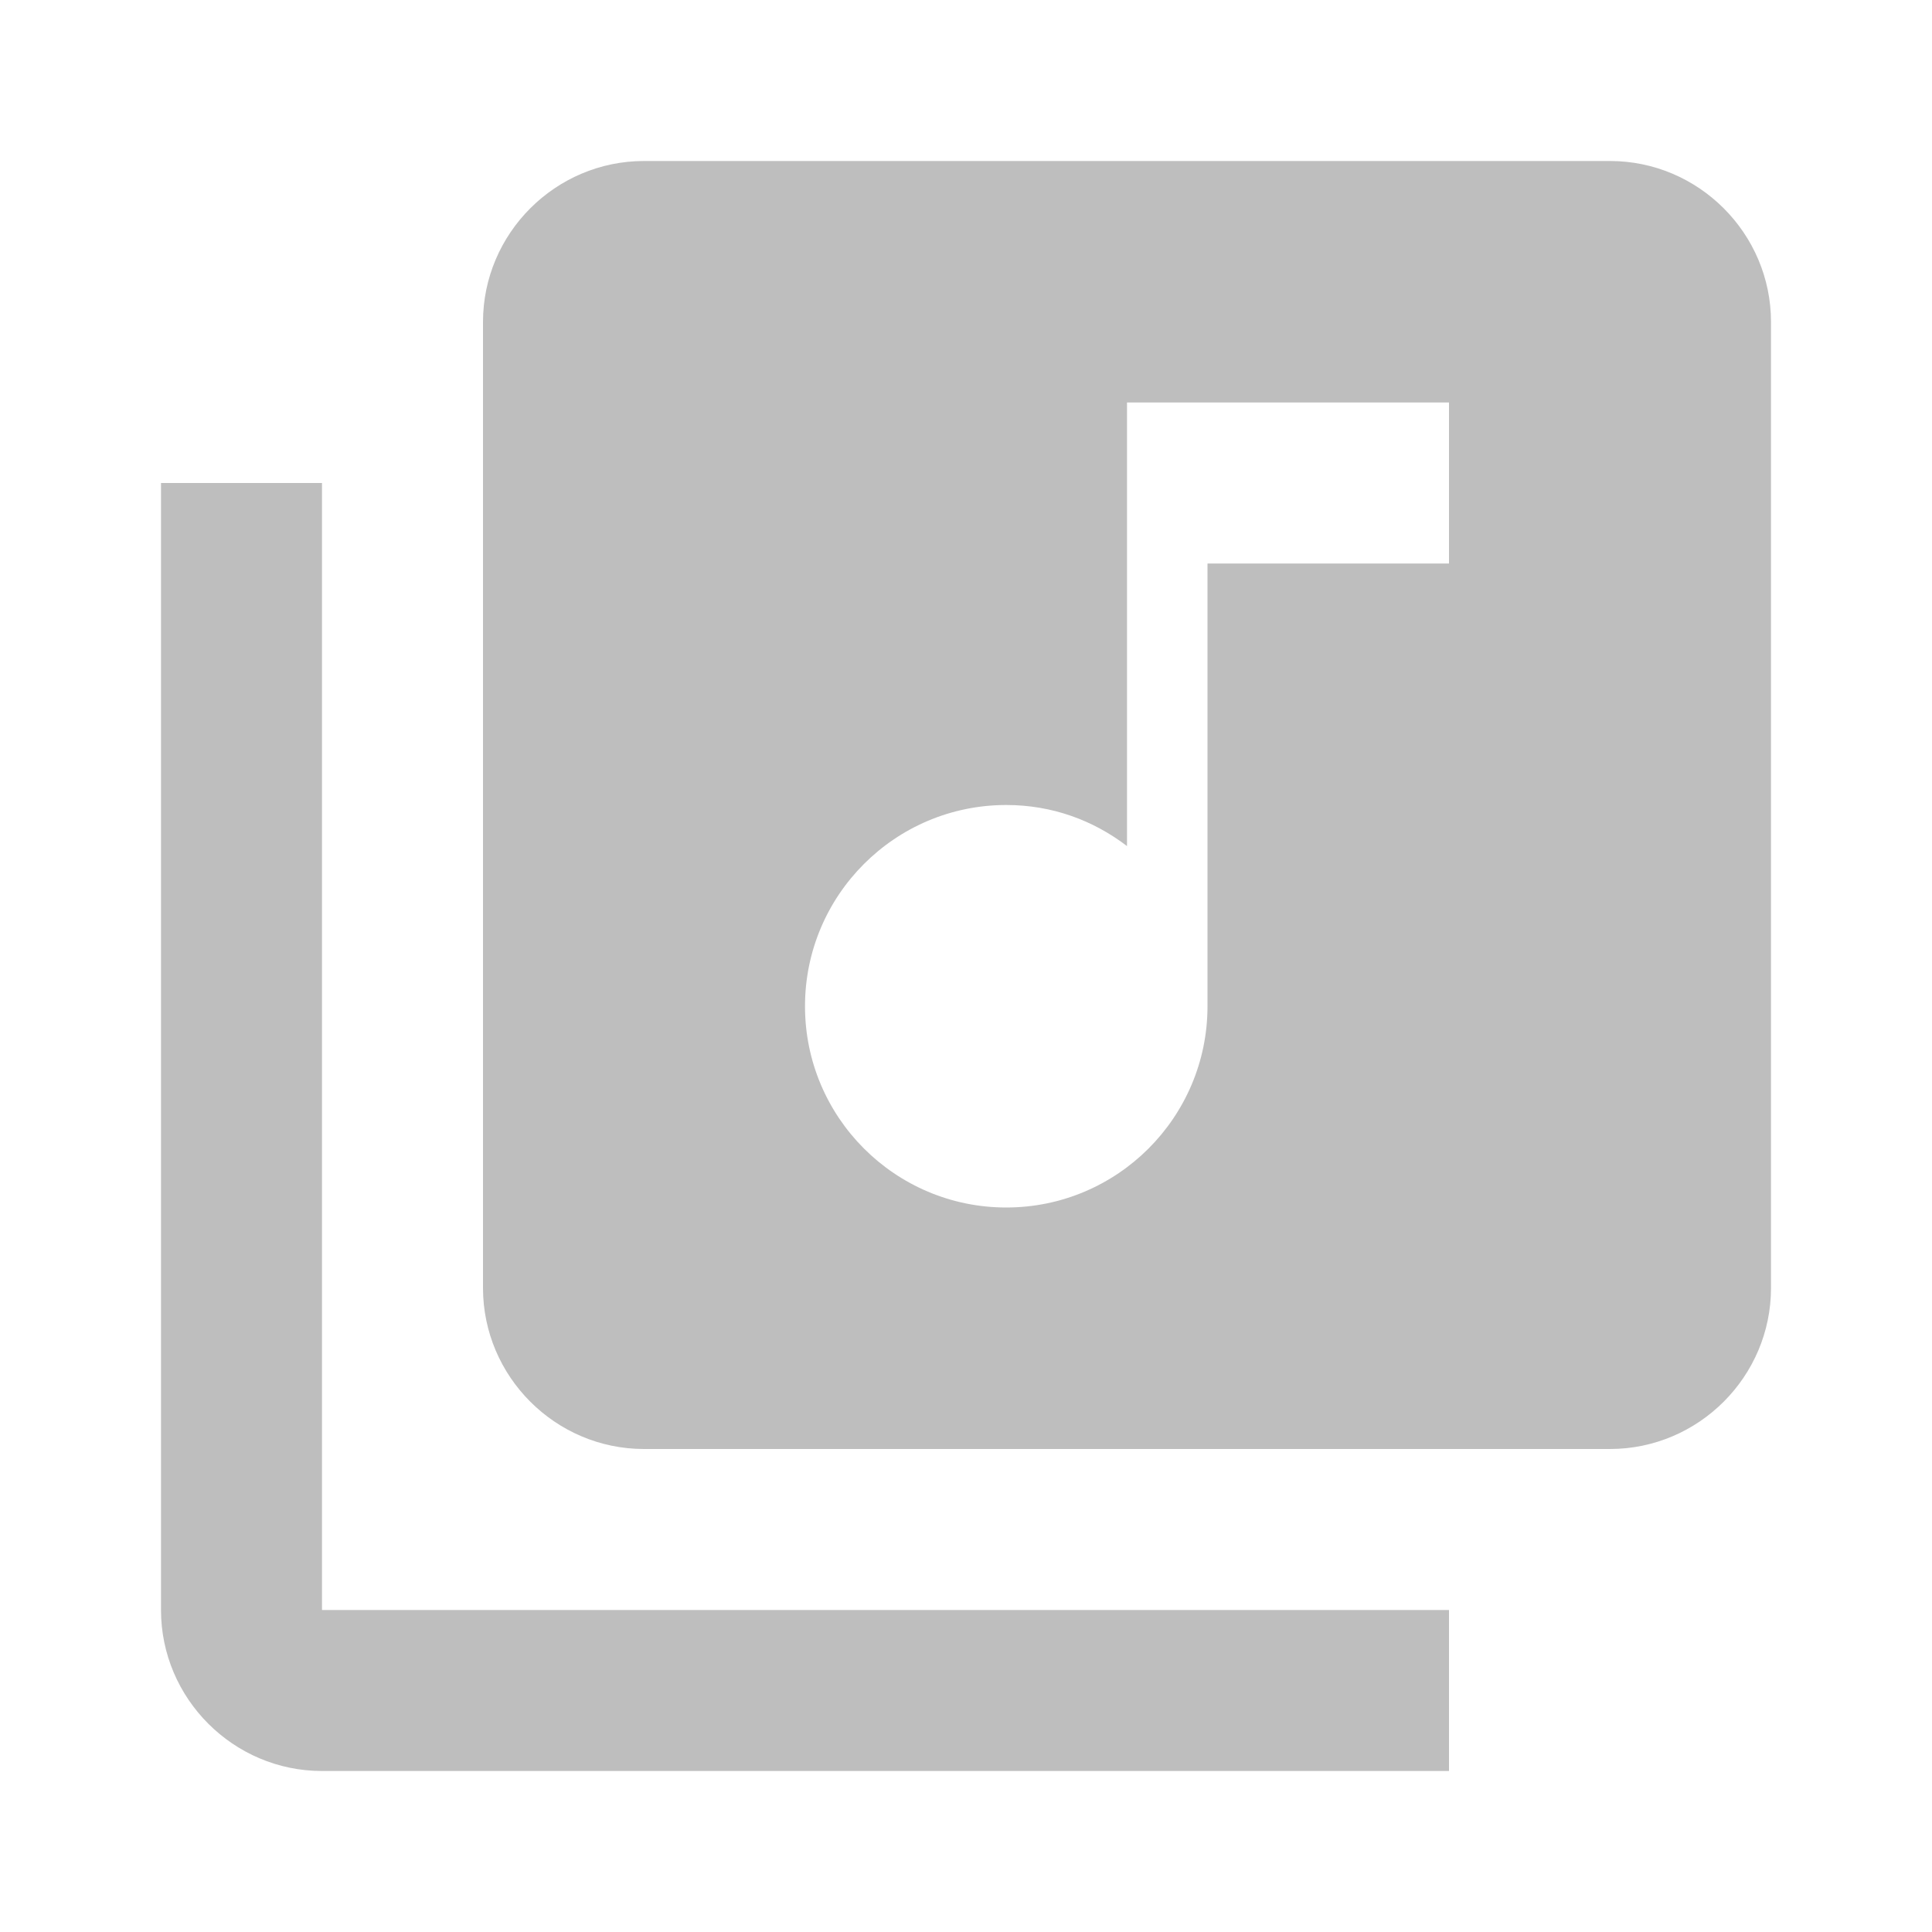
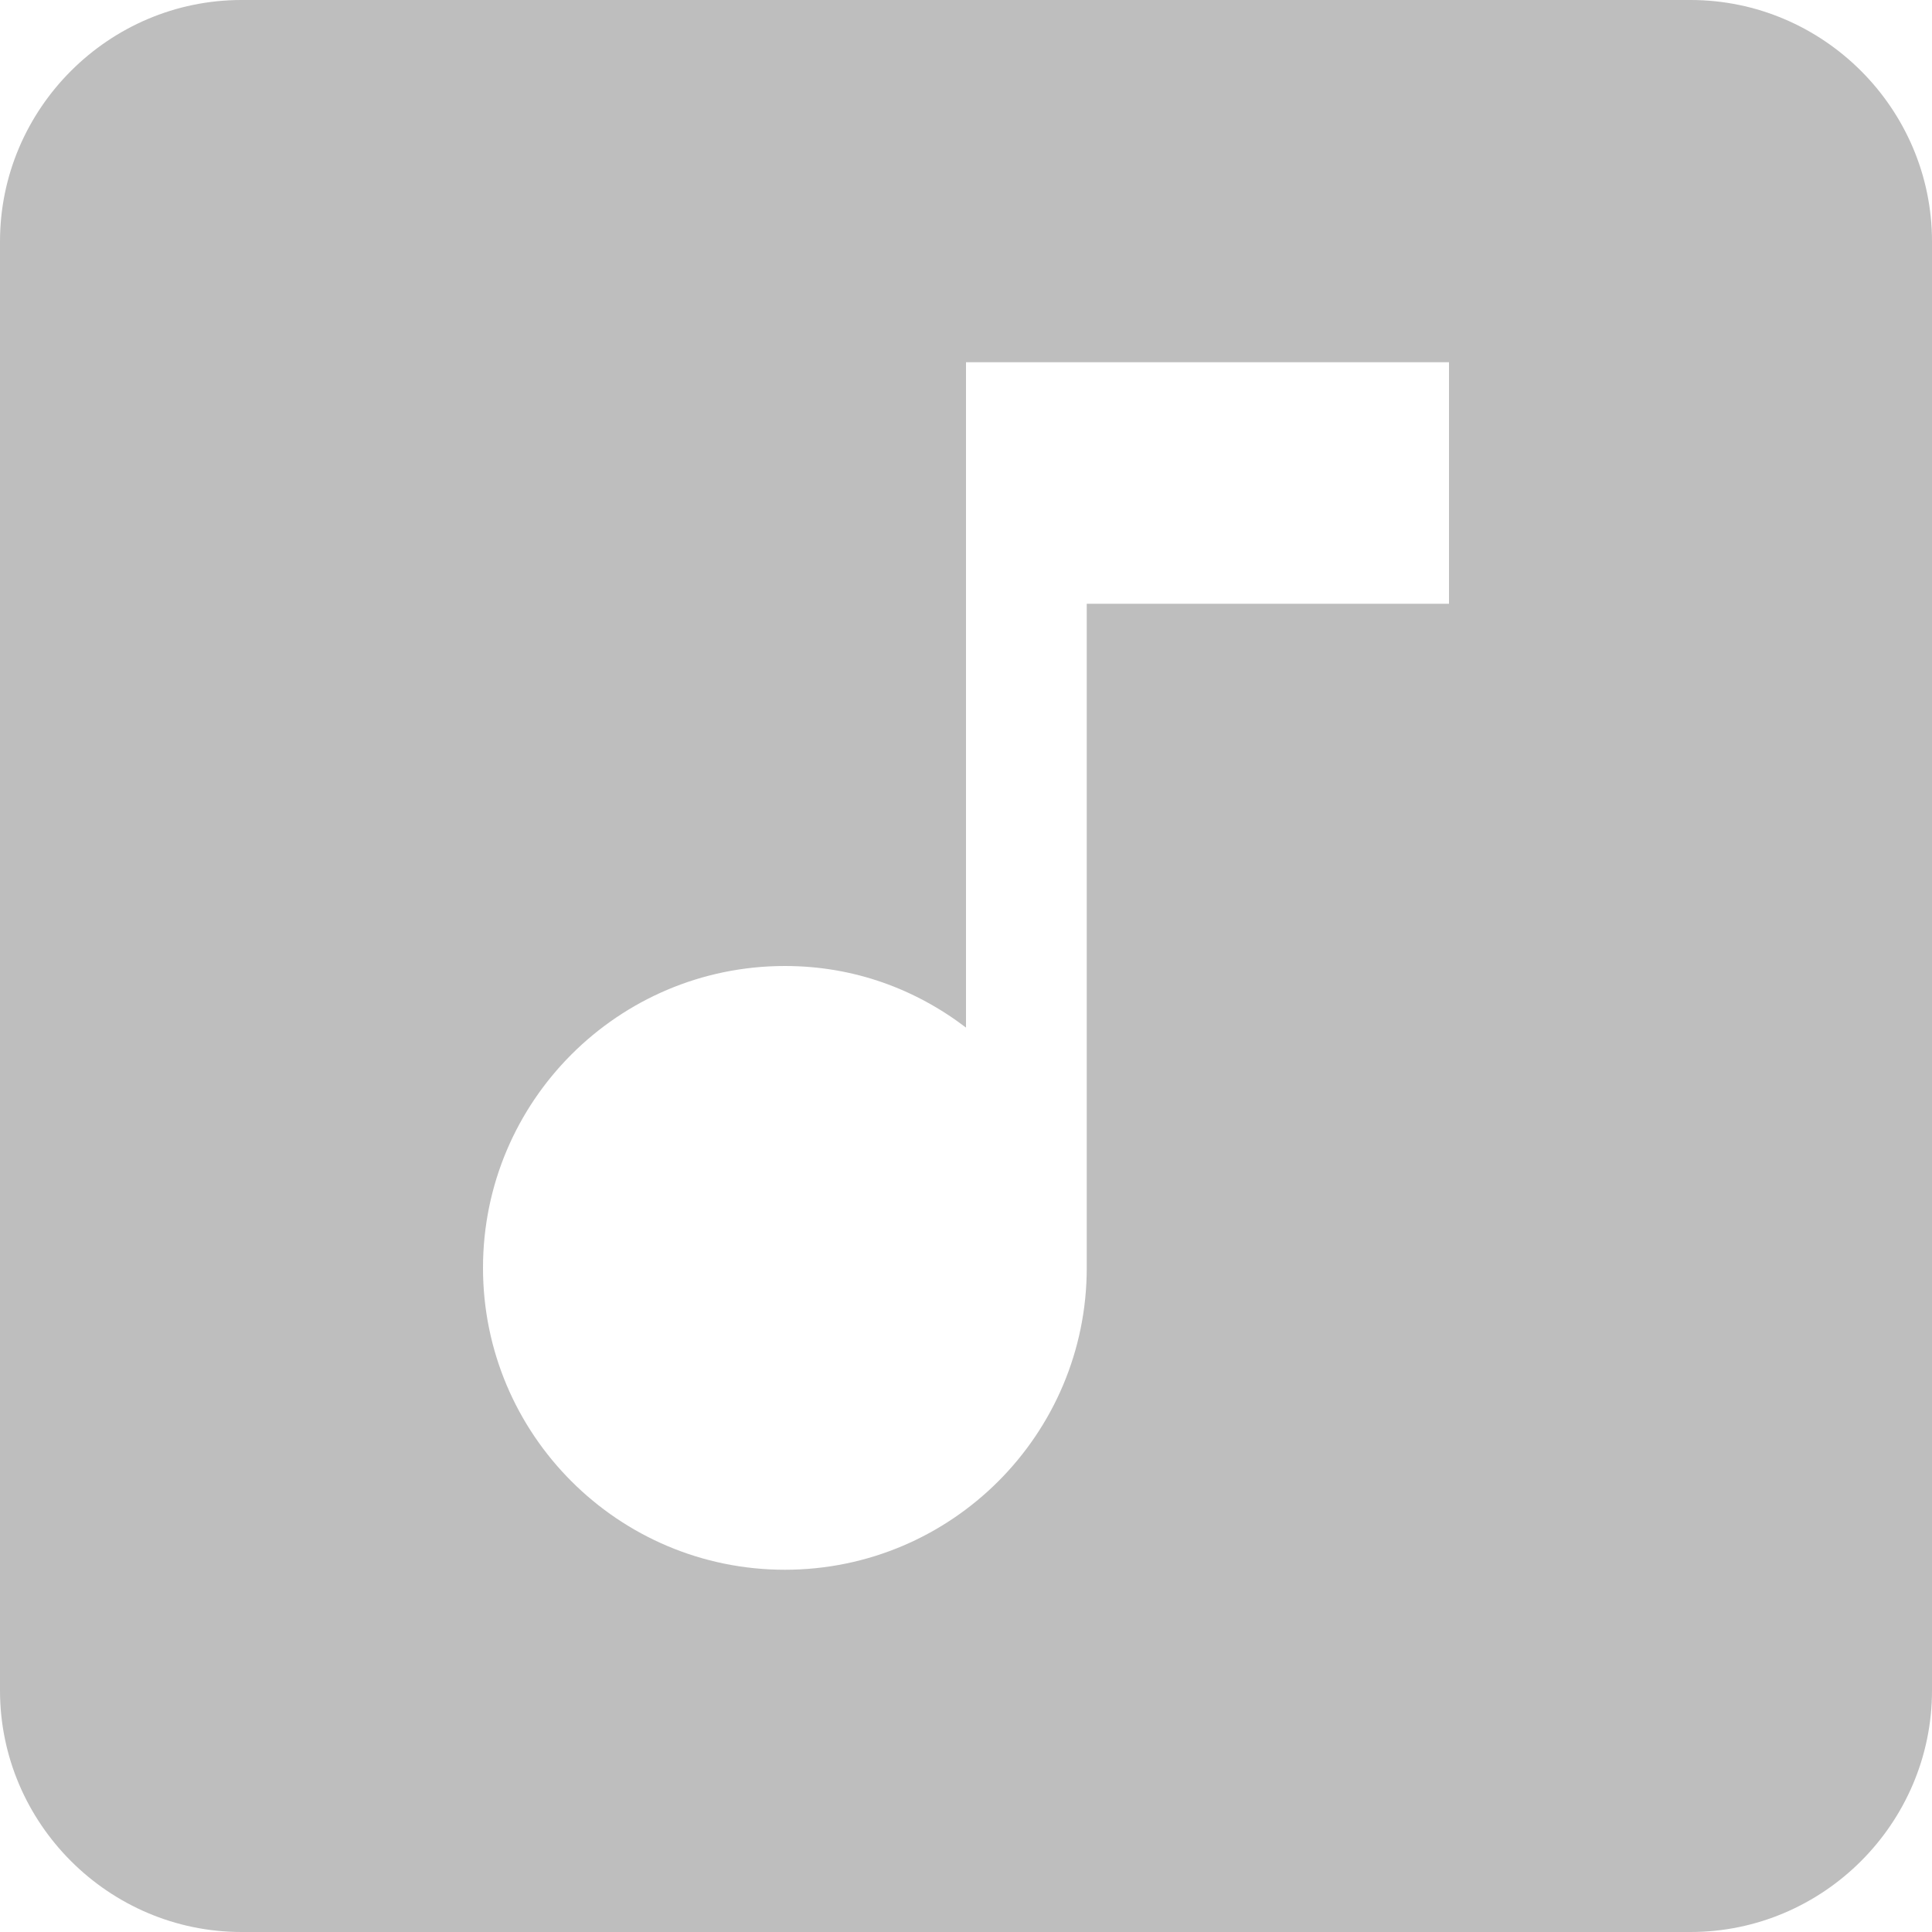
<svg xmlns="http://www.w3.org/2000/svg" version="1.1" id="svg2" viewBox="0 0 24 24" height="24" width="24">
  <defs id="defs10" />
-   <path style="fill:#bebebe;fill-opacity:1" id="path6" d="m 20,2 -12,0 c -1.1,0 -2,0.9 -2,2 L 6,16 c 0,1.1 0.9,2 2,2 l 12,0 c 1.1,0 2,-0.9 2,-2 L 22,4 c 0,-1.1 -0.9,-2 -2,-2 z m -2,5 -3,0 L 15,12.5 C 15,13.88 13.88,15 12.5,15 11.12,15 10,13.88 10,12.5 10,11.12 11.12,10 12.5,10 c 0.57,0 1.08,0.19 1.5,0.51 l 0,-5.51 4,0 0,2 z m -14,-1 -2,0 L 2,20 c 0,1.1 0.9,2 2,2 L 18,22 18,20 4,20 4,6 Z" />
+   <path style="fill:#bebebe;fill-opacity:1" d="M 3,0 C 1.35,0 0,1.35 0,3 l 0,18 c 0,1.65 1.35,3 3,3 l 18,0 c 1.65,0 3,-1.35 3,-3 L 24,3 C 24,1.35 22.65,0 21,0 L 3,0 Z m 9,4.5 6,0 0,3 -4.5,0 0,8.25 c 0,2.07 -1.68,3.75 -3.75,3.75 C 7.68,19.5 6,17.82 6,15.75 6,13.68 7.68,12 9.75,12 c 0.855,0 1.62,0.285 2.25,0.765 L 12,4.5 Z" id="path6" />
</svg>
